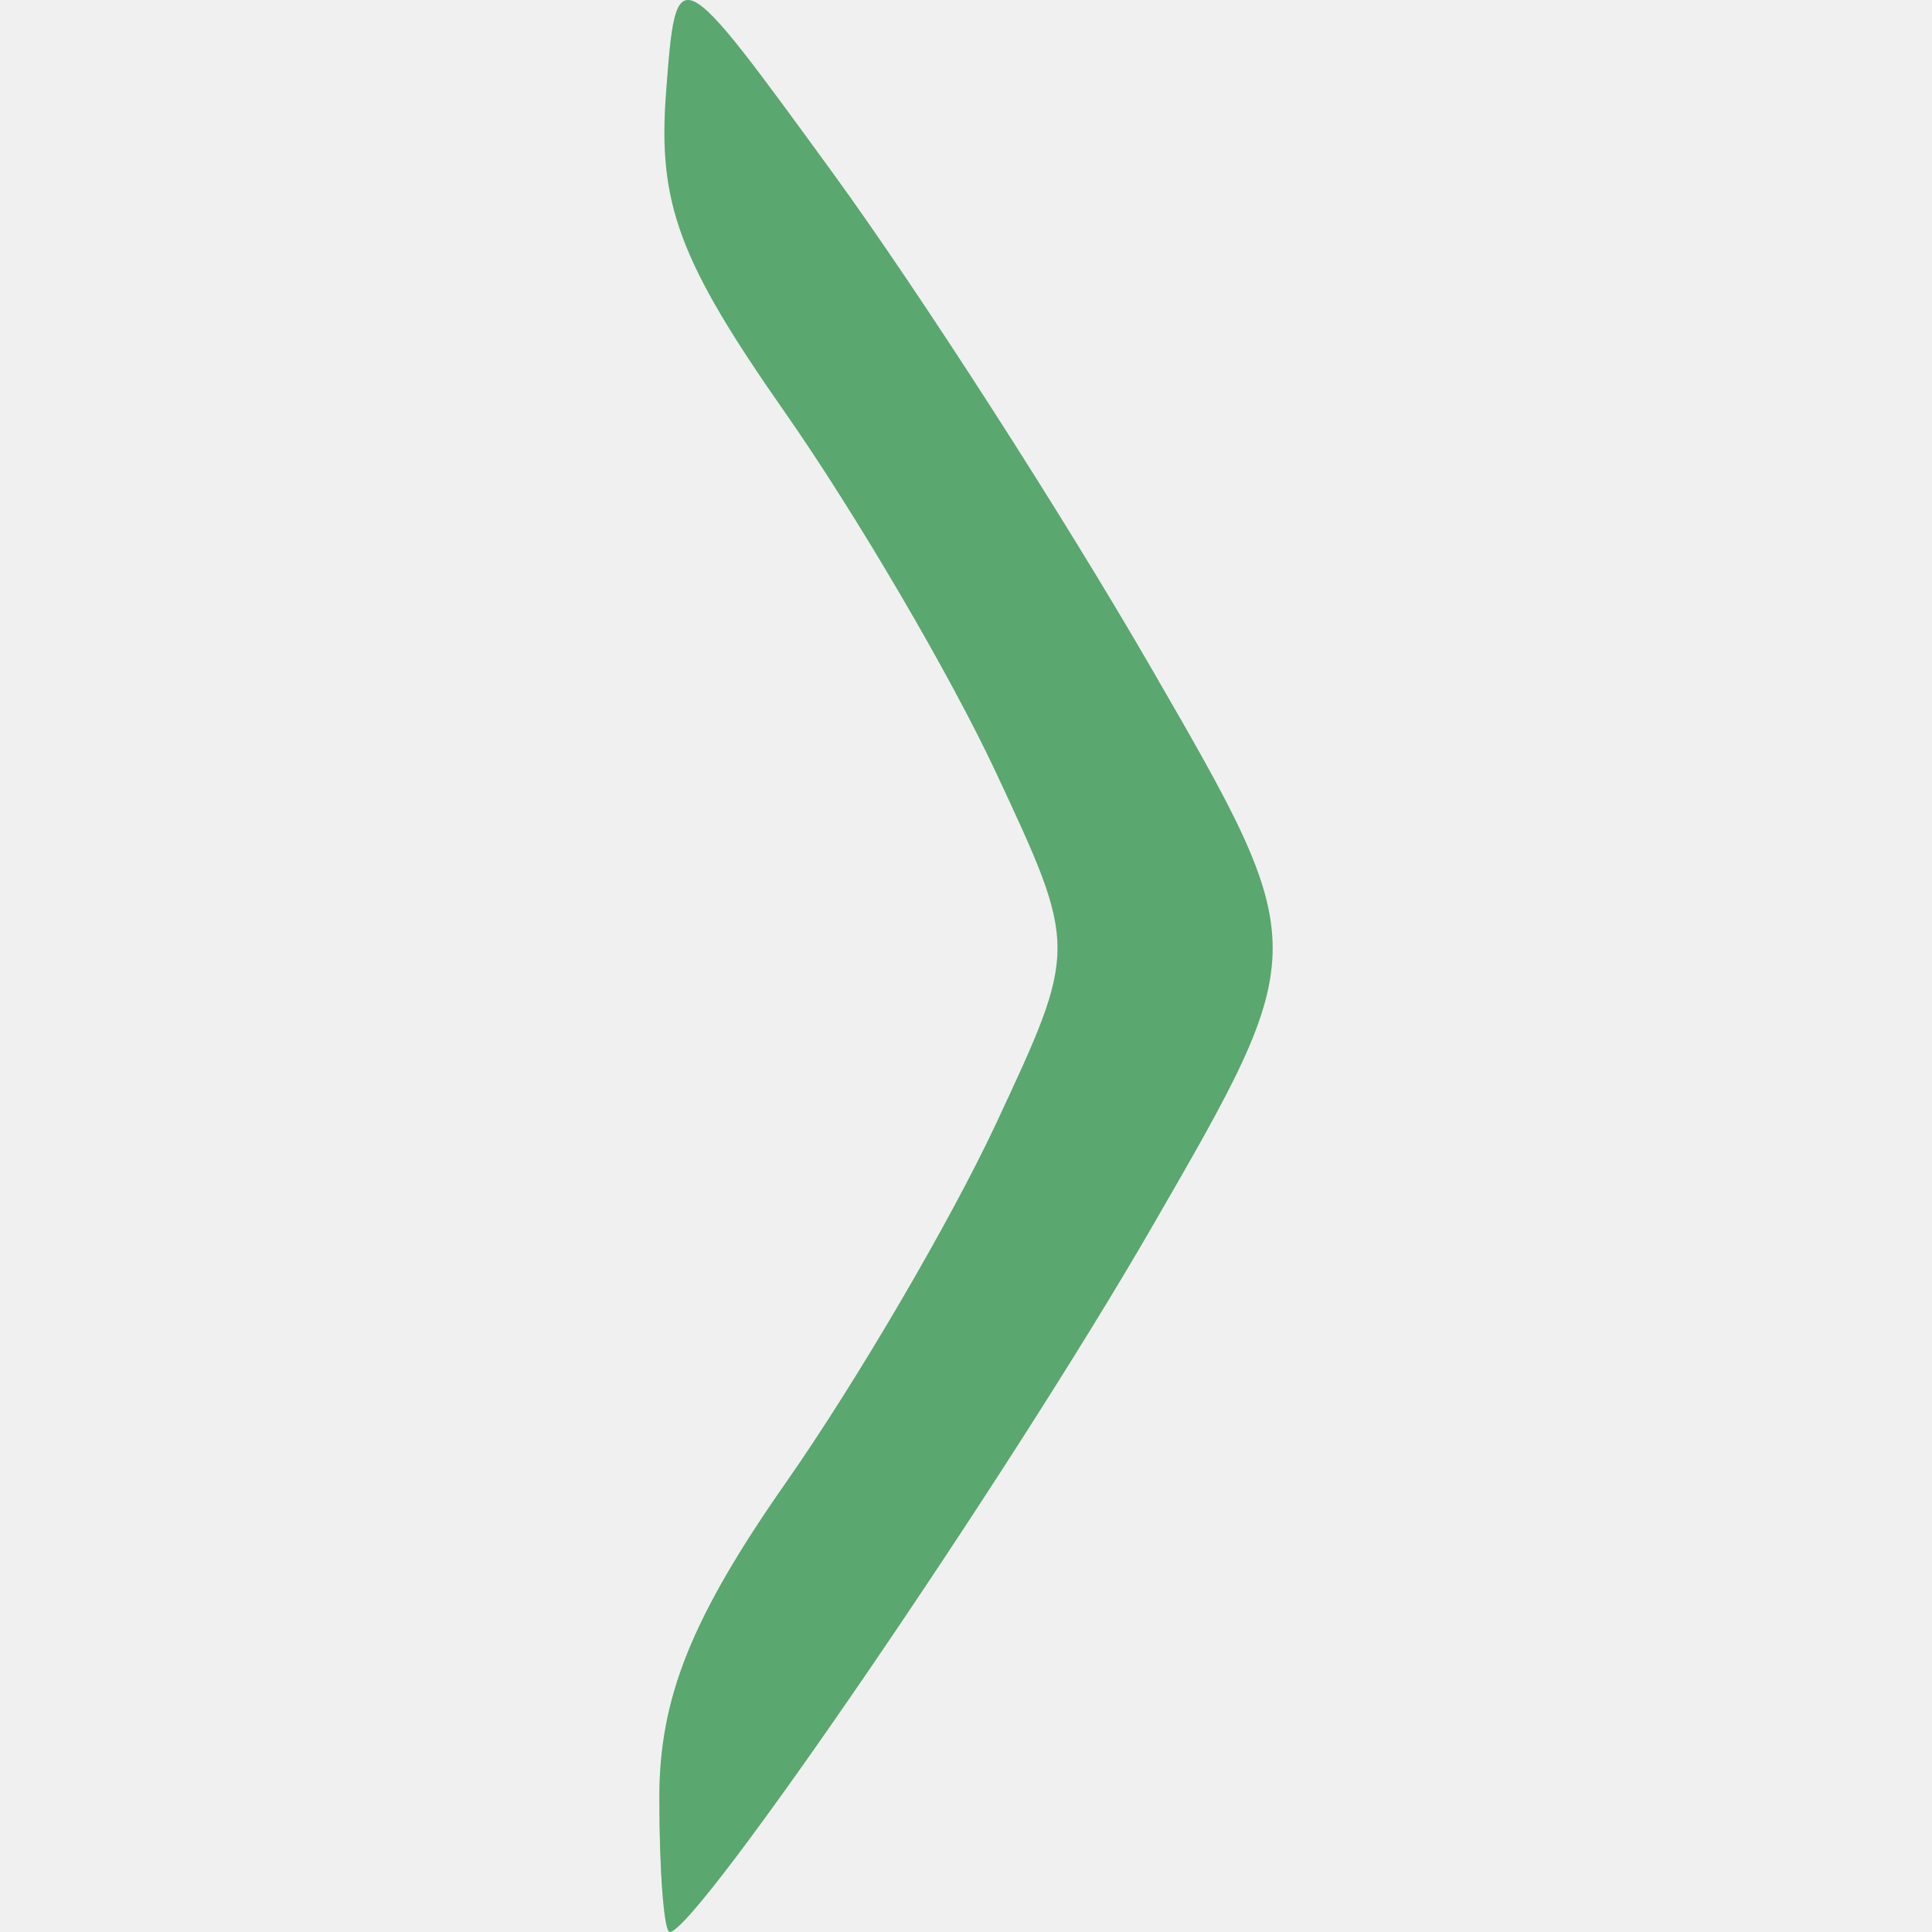
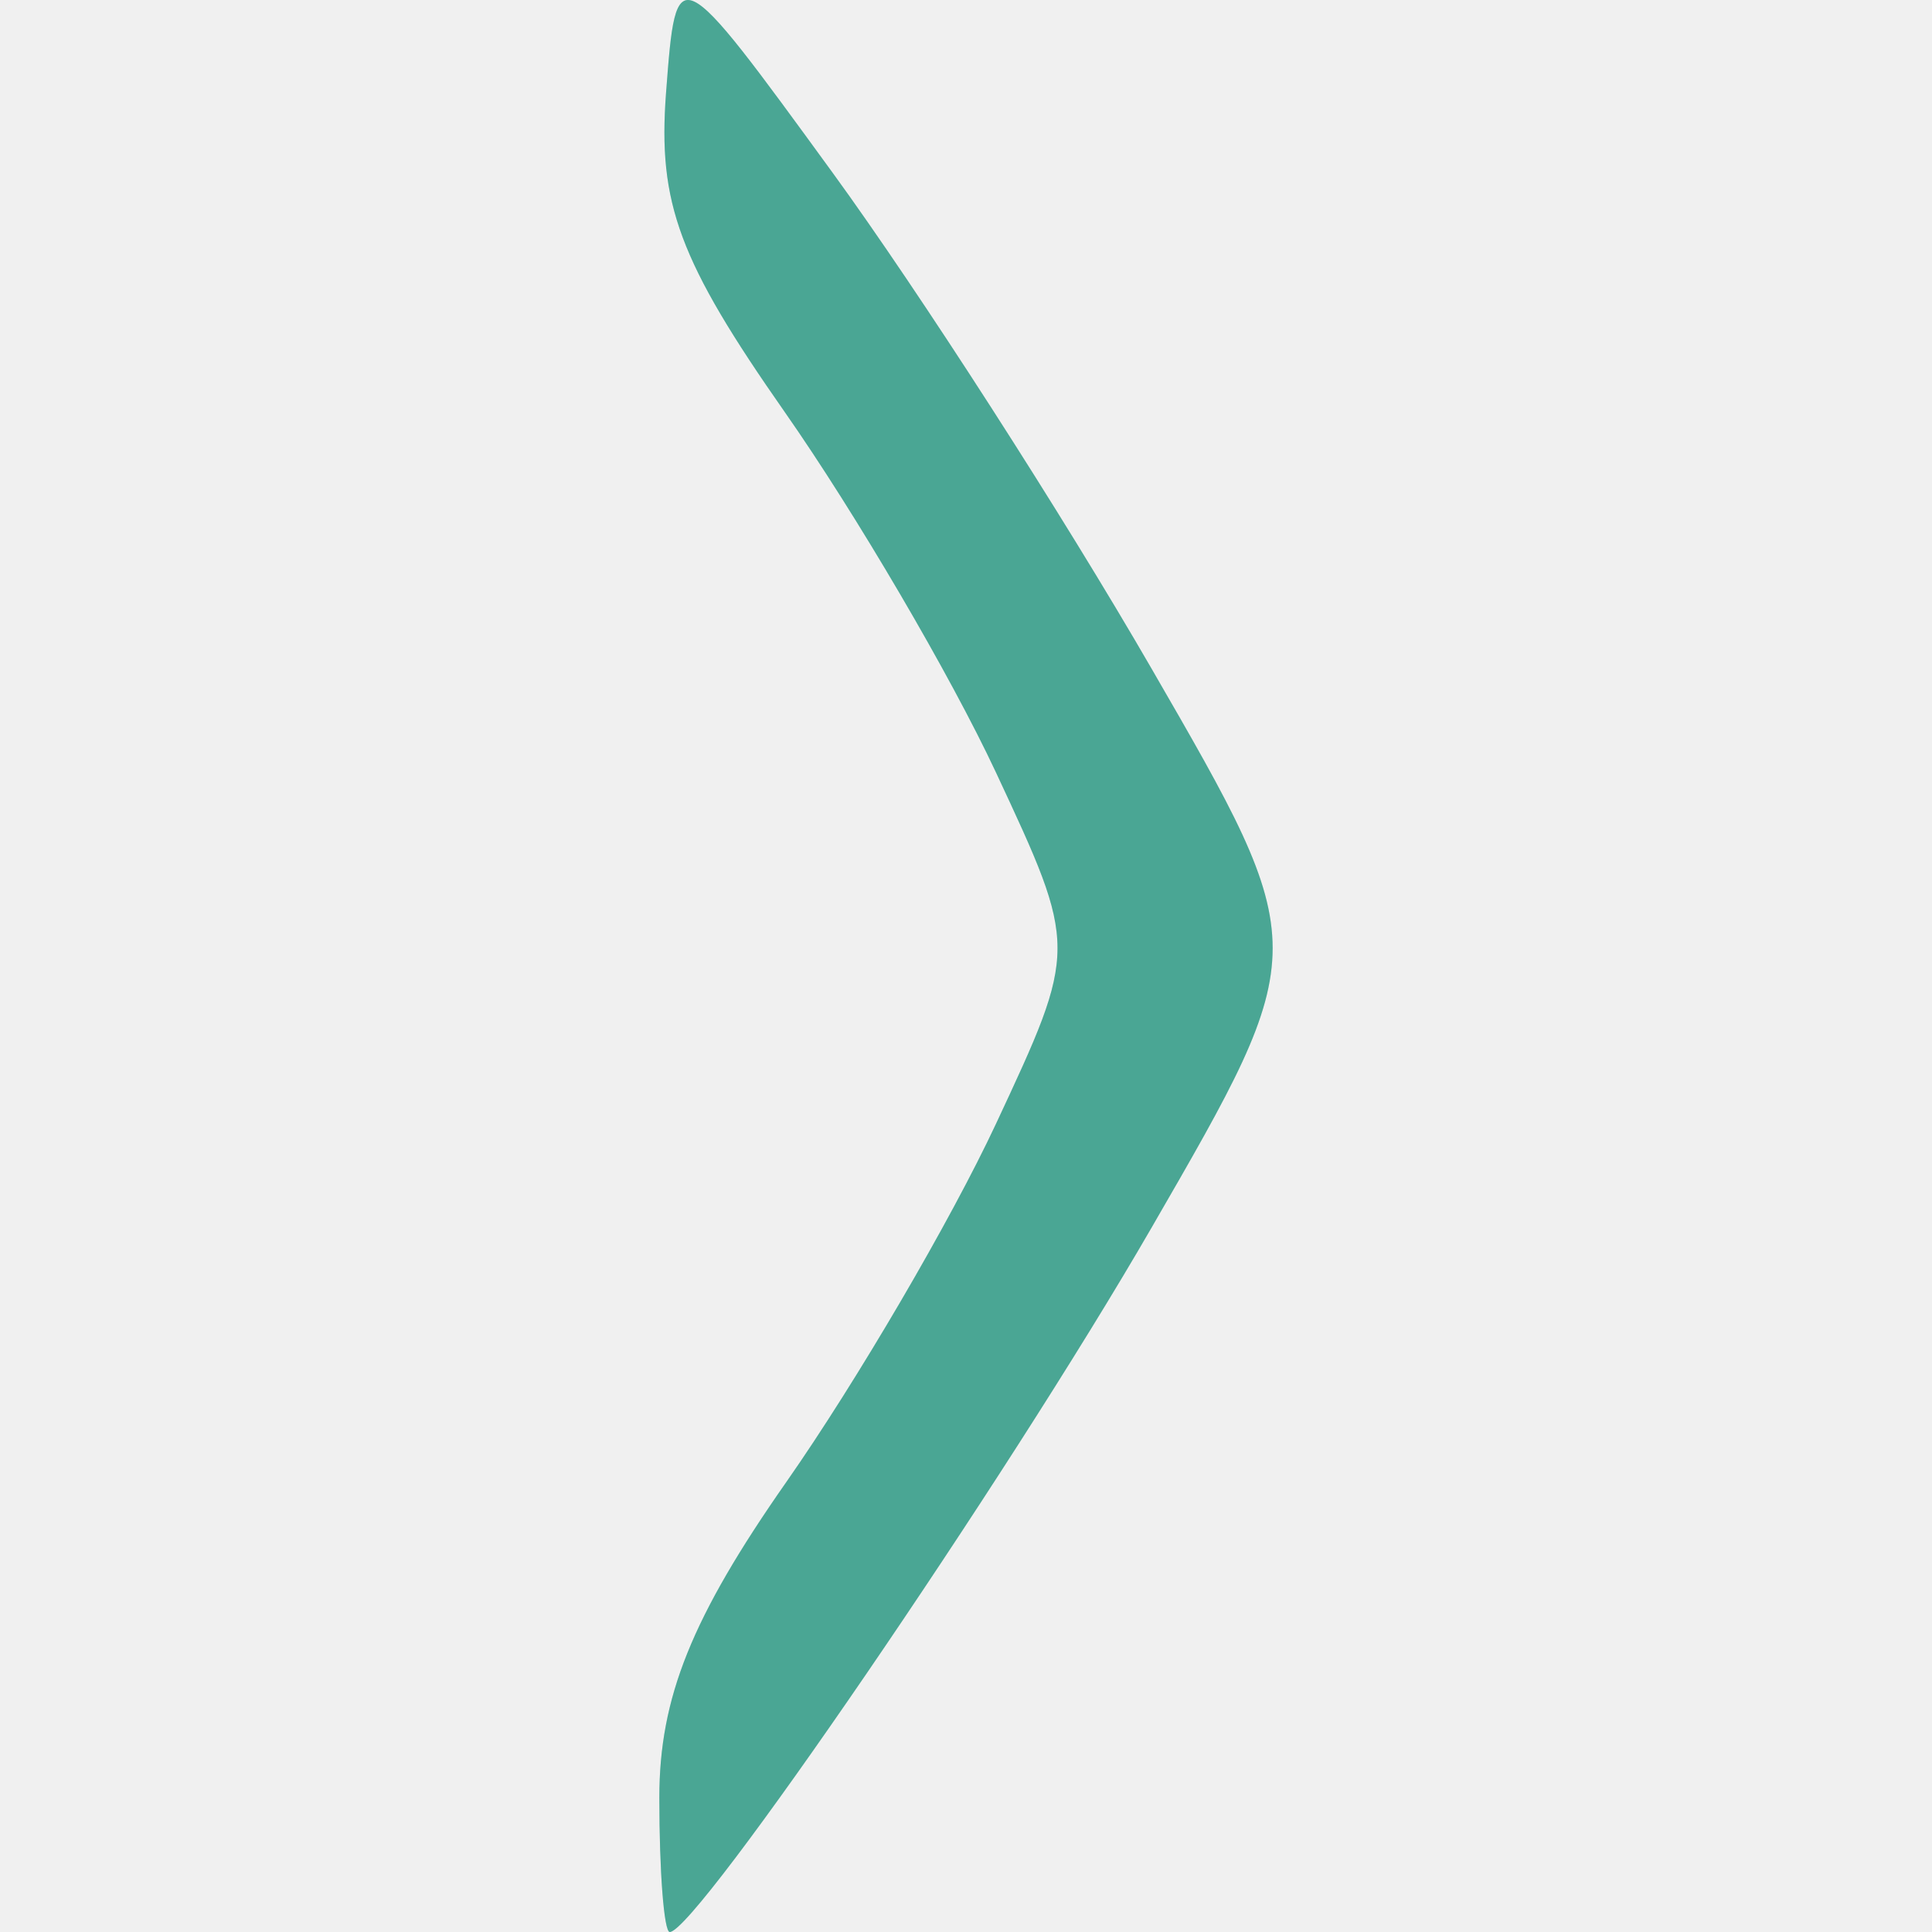
<svg xmlns="http://www.w3.org/2000/svg" width="16" height="16" viewBox="0 0 16 16" fill="#FFFFFF" opacity="0.75" version="1.1" id="svg4">
  <defs id="defs8" />
-   <g id="g5088" transform="matrix(0.2809615,0,0,0.2809615,6.890367,-2.772657)" style="fill:#35bf5c;fill-opacity:1">
-     <path style="fill:#35bf5c;fill-opacity:1" d="m -5.09,62.86 c 0,-2.951 0.952,-5.317 3.75,-9.317 2.062,-2.949 4.839,-7.694 6.171,-10.544 2.421,-5.183 2.421,-5.183 0,-10.366 -1.332,-2.851 -4.132,-7.629 -6.223,-10.618 -3.116,-4.454 -3.747,-6.152 -3.5,-9.41 0.302,-3.975 0.302,-3.975 4.919,2.368 2.539,3.489 6.763,10.055 9.385,14.593 4.768,8.25 4.768,8.25 0,16.5 -4.277,7.401 -13.409,20.75 -14.195,20.75 -0.169,0 -0.307,-1.78 -0.307,-3.956 z" id="path5096" />
+   <g id="g5088" transform="matrix(0.2809615,0,0,0.2809615,6.890367,-2.772657)" style="fill:#1ABC9C;fill-opacity:1">
+     <path style="fill:#1ABC9C;fill-opacity:1" d="m -5.09,62.86 c 0,-2.951 0.952,-5.317 3.75,-9.317 2.062,-2.949 4.839,-7.694 6.171,-10.544 2.421,-5.183 2.421,-5.183 0,-10.366 -1.332,-2.851 -4.132,-7.629 -6.223,-10.618 -3.116,-4.454 -3.747,-6.152 -3.5,-9.41 0.302,-3.975 0.302,-3.975 4.919,2.368 2.539,3.489 6.763,10.055 9.385,14.593 4.768,8.25 4.768,8.25 0,16.5 -4.277,7.401 -13.409,20.75 -14.195,20.75 -0.169,0 -0.307,-1.78 -0.307,-3.956 z" id="path5096" />
  </g>
  <g id="g5088-7" transform="matrix(0.2809615,0,0,0.2809615,6.890367,-2.772657)" style="opacity:0.25;fill:#000000;fill-opacity:1">
    <path style="fill:#000000;fill-opacity:1" d="m -5.09,62.86 c 0,-2.951 0.952,-5.317 3.75,-9.317 2.062,-2.949 4.839,-7.694 6.171,-10.544 2.421,-5.183 2.421,-5.183 0,-10.366 -1.332,-2.851 -4.132,-7.629 -6.223,-10.618 -3.116,-4.454 -3.747,-6.152 -3.5,-9.41 0.302,-3.975 0.302,-3.975 4.919,2.368 2.539,3.489 6.763,10.055 9.385,14.593 4.768,8.25 4.768,8.25 0,16.5 -4.277,7.401 -13.409,20.75 -14.195,20.75 -0.169,0 -0.307,-1.78 -0.307,-3.956 z" id="path5096-5" />
  </g>
</svg>
